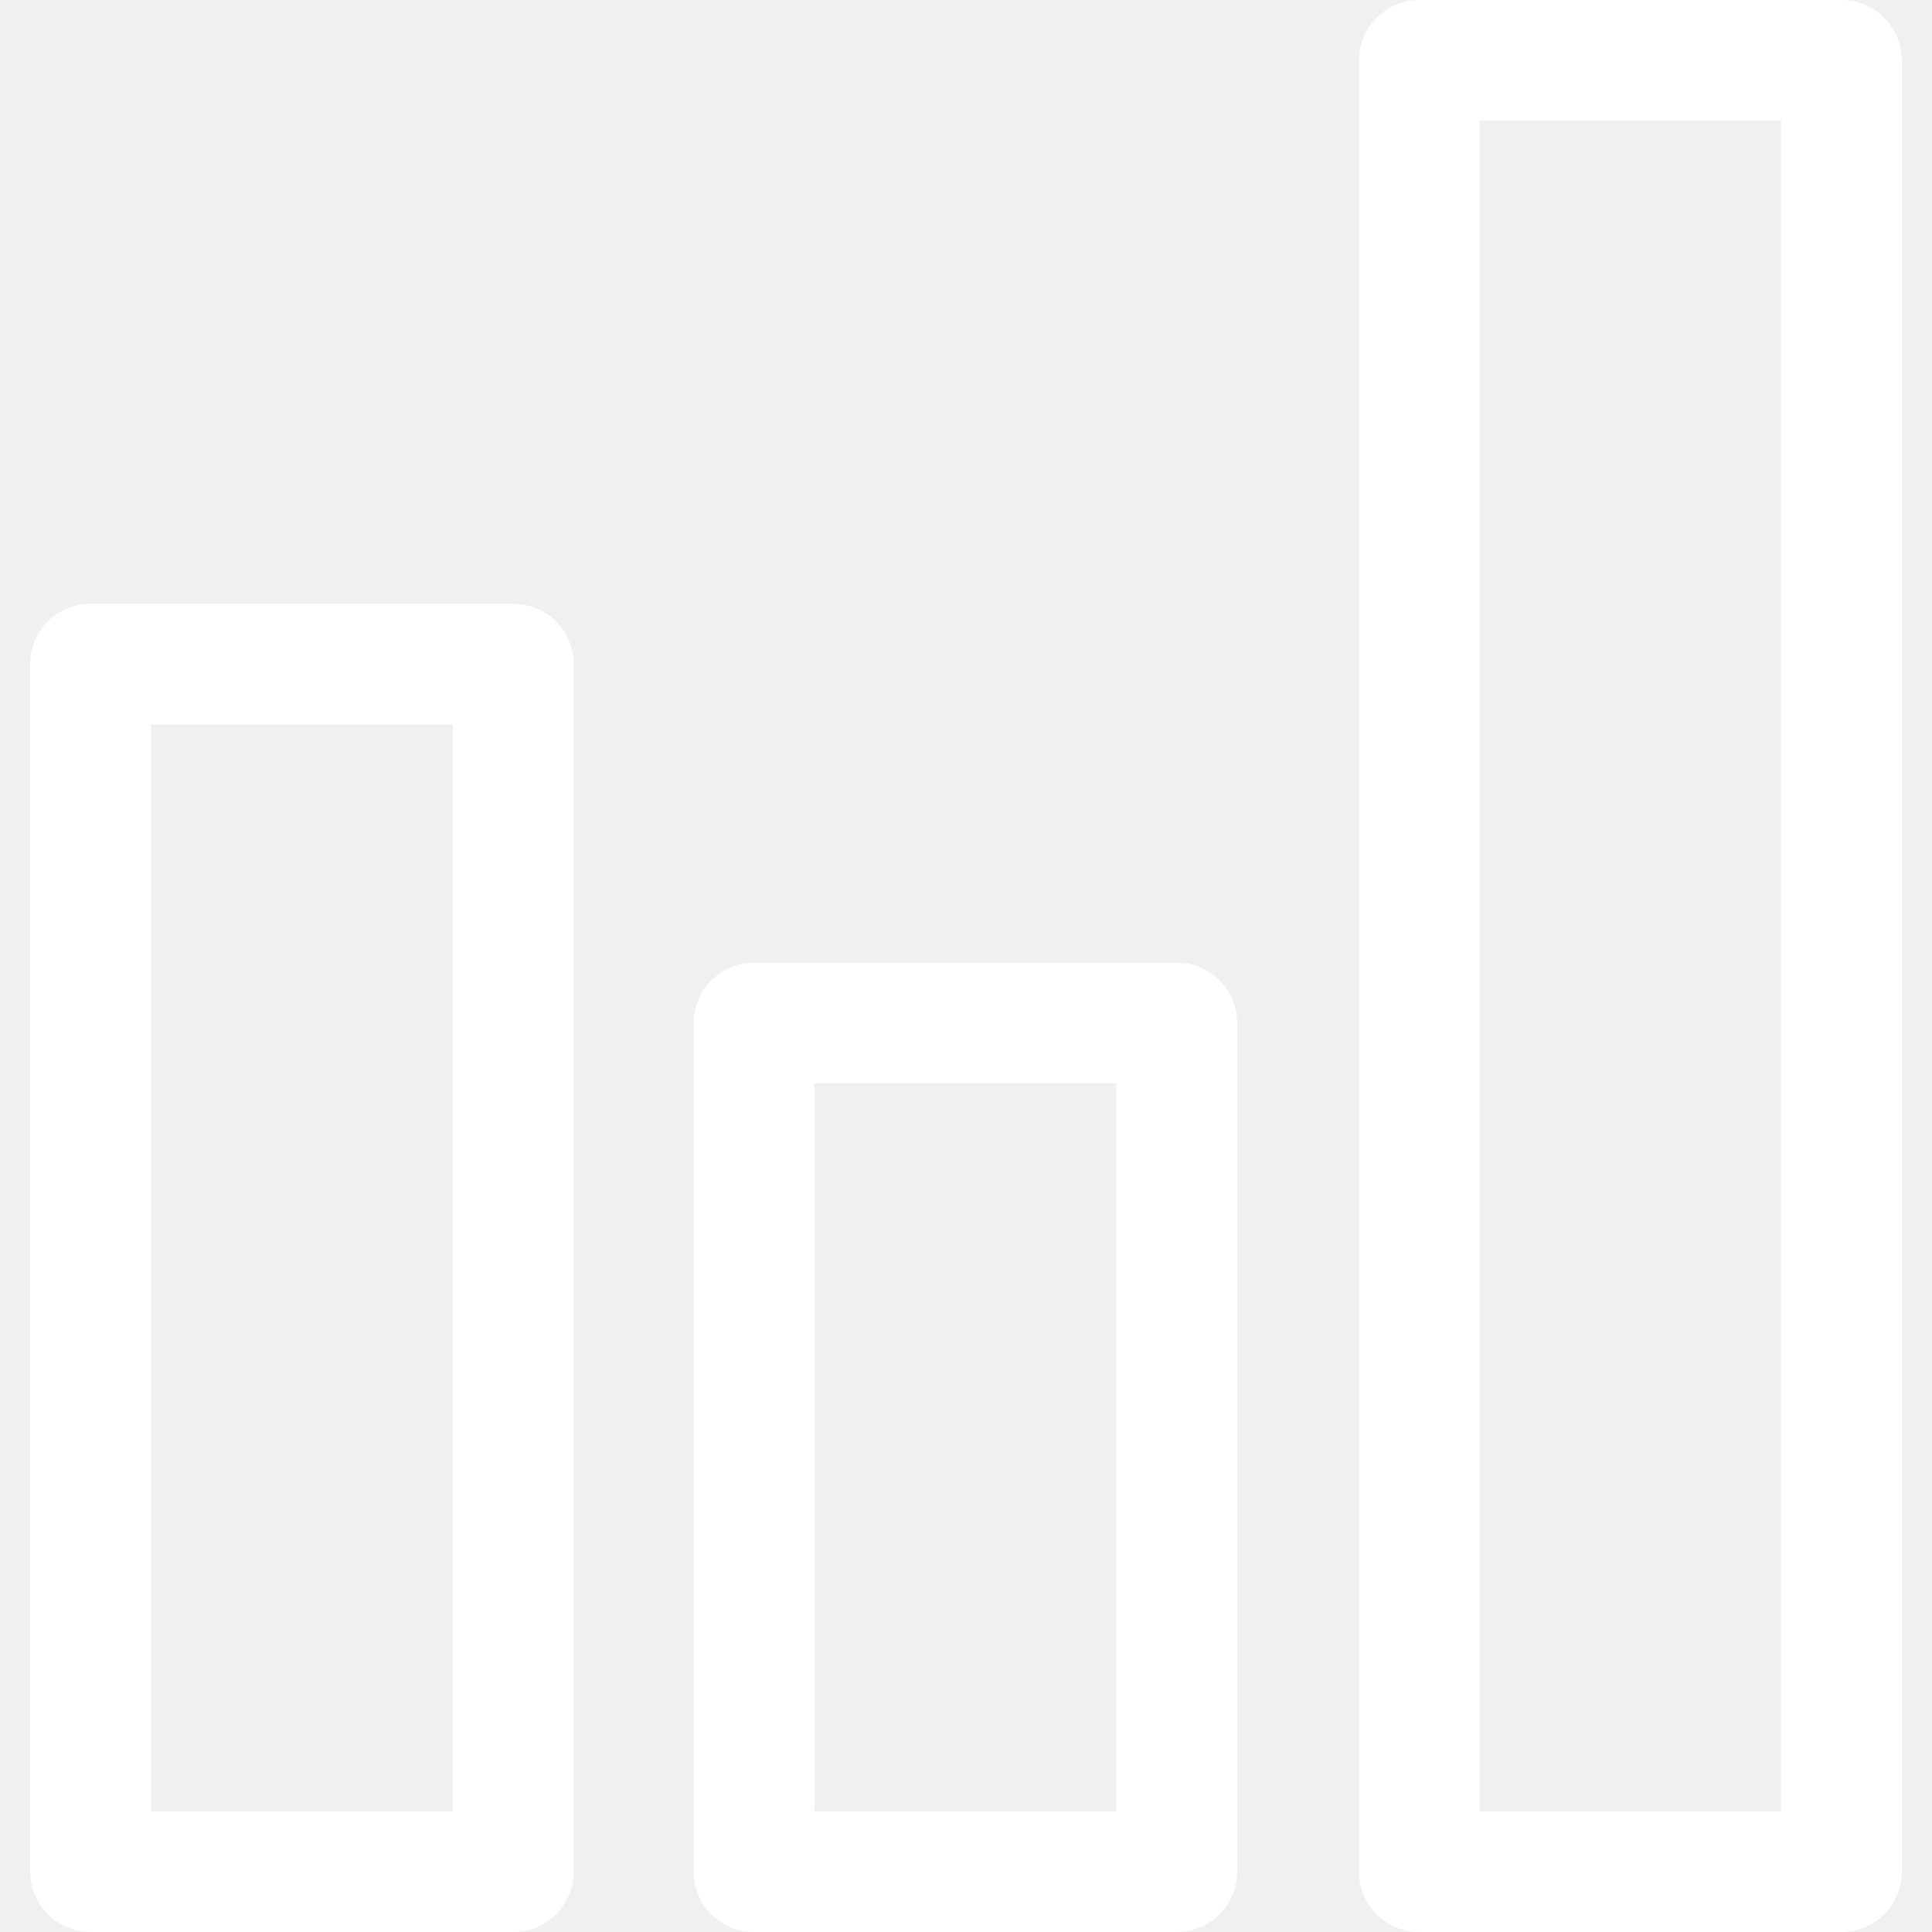
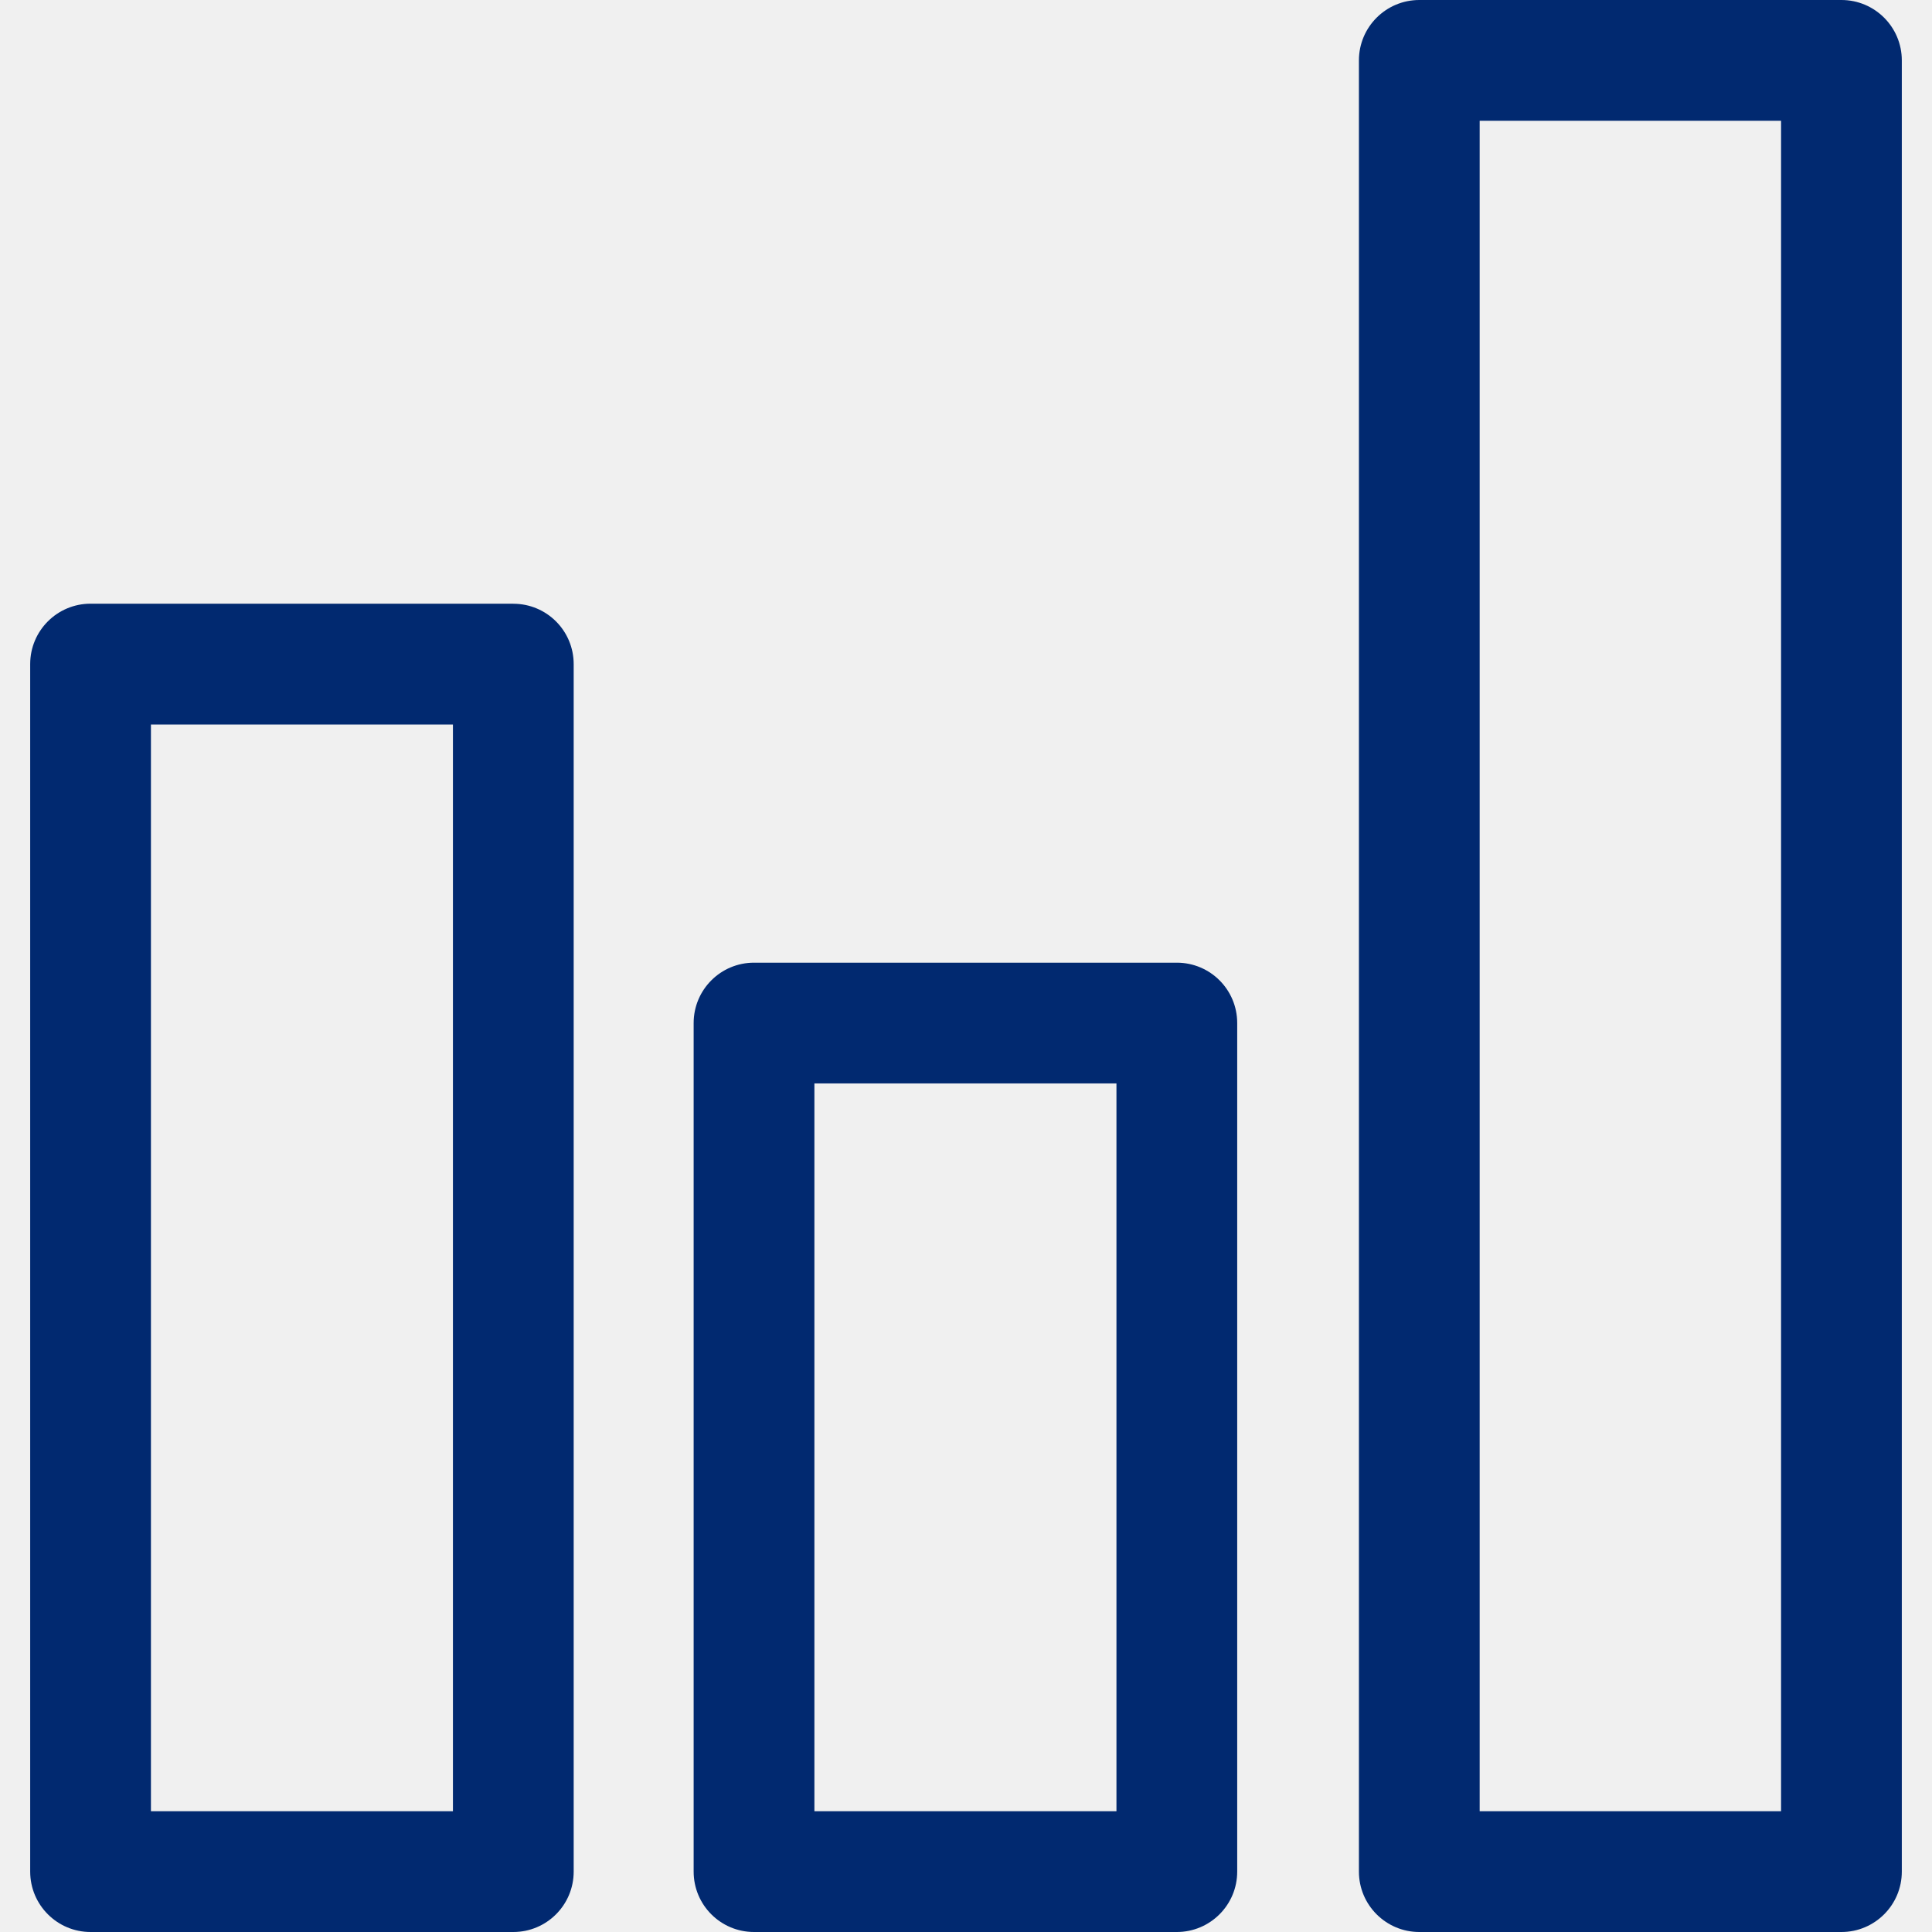
- <svg xmlns="http://www.w3.org/2000/svg" fill="#ffffff" width="20px" height="20px" viewBox="0 0 32 32" version="1.1">
+ <svg xmlns="http://www.w3.org/2000/svg" fill="#012970" width="20px" height="20px" viewBox="0 0 32 32" version="1.1">
  <g id="SVGRepo_bgCarrier" stroke-width="0" />
  <g id="SVGRepo_tracerCarrier" stroke-linecap="round" stroke-linejoin="round" />
  <g id="SVGRepo_iconCarrier">
    <path d="M8.502 9.999h-7.002c-0.552 0-1 0.447-1 1v20.001c0 0.552 0.448 1 1 1h7.002c0.553 0 1-0.448 1-1v-20c0-0.553-0.447-1-1-1zM7.502 30h-5.002v-18h5.002v18zM19.492 15.945h-7.003c-0.553 0-1 0.448-1 1v14.055c0 0.552 0.447 1 1 1h7.003c0.552 0 1-0.448 1-1v-14.055c0-0.553-0.447-1-1-1zM18.492 30h-5.003v-12.055h5.003v12.055zM30.5 0h-6.992c-0.552 0-1 0.448-1 1v30c0 0.552 0.448 1 1 1h6.992c0.552 0 1-0.448 1-1v-30c0-0.552-0.448-1-1-1zM29.5 30h-4.992v-28h4.992v28z" />
  </g>
</svg>
